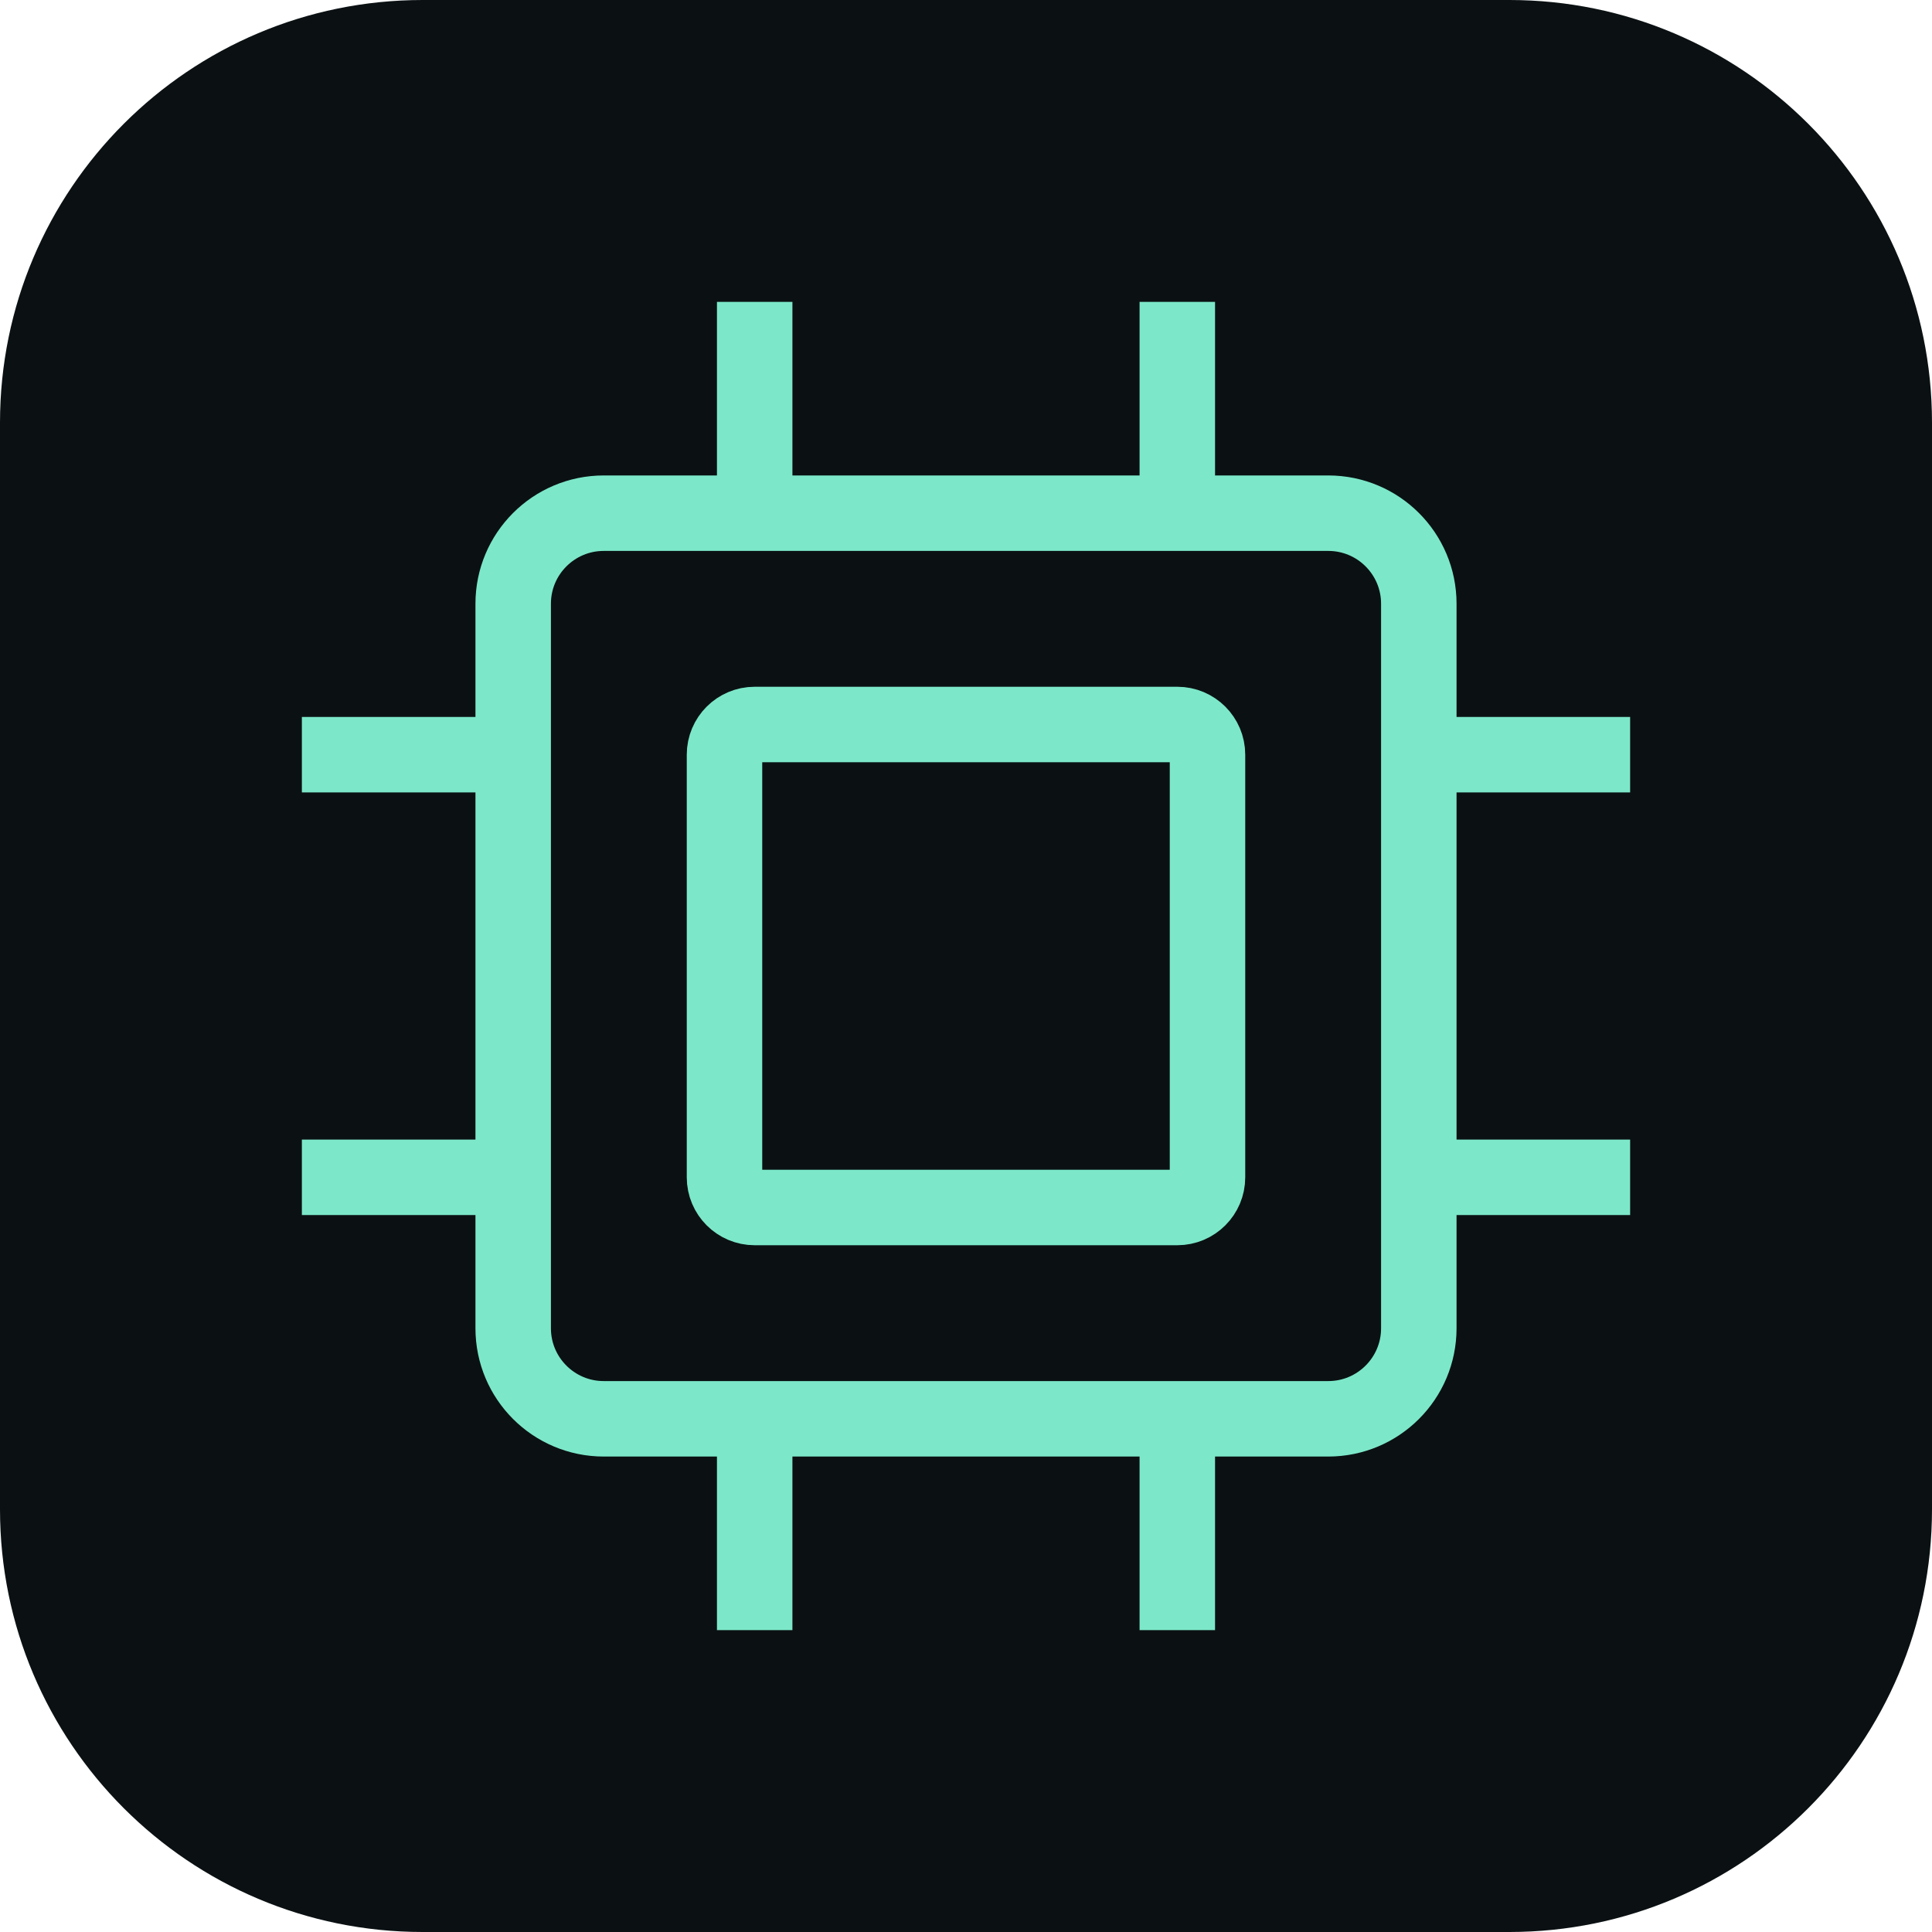
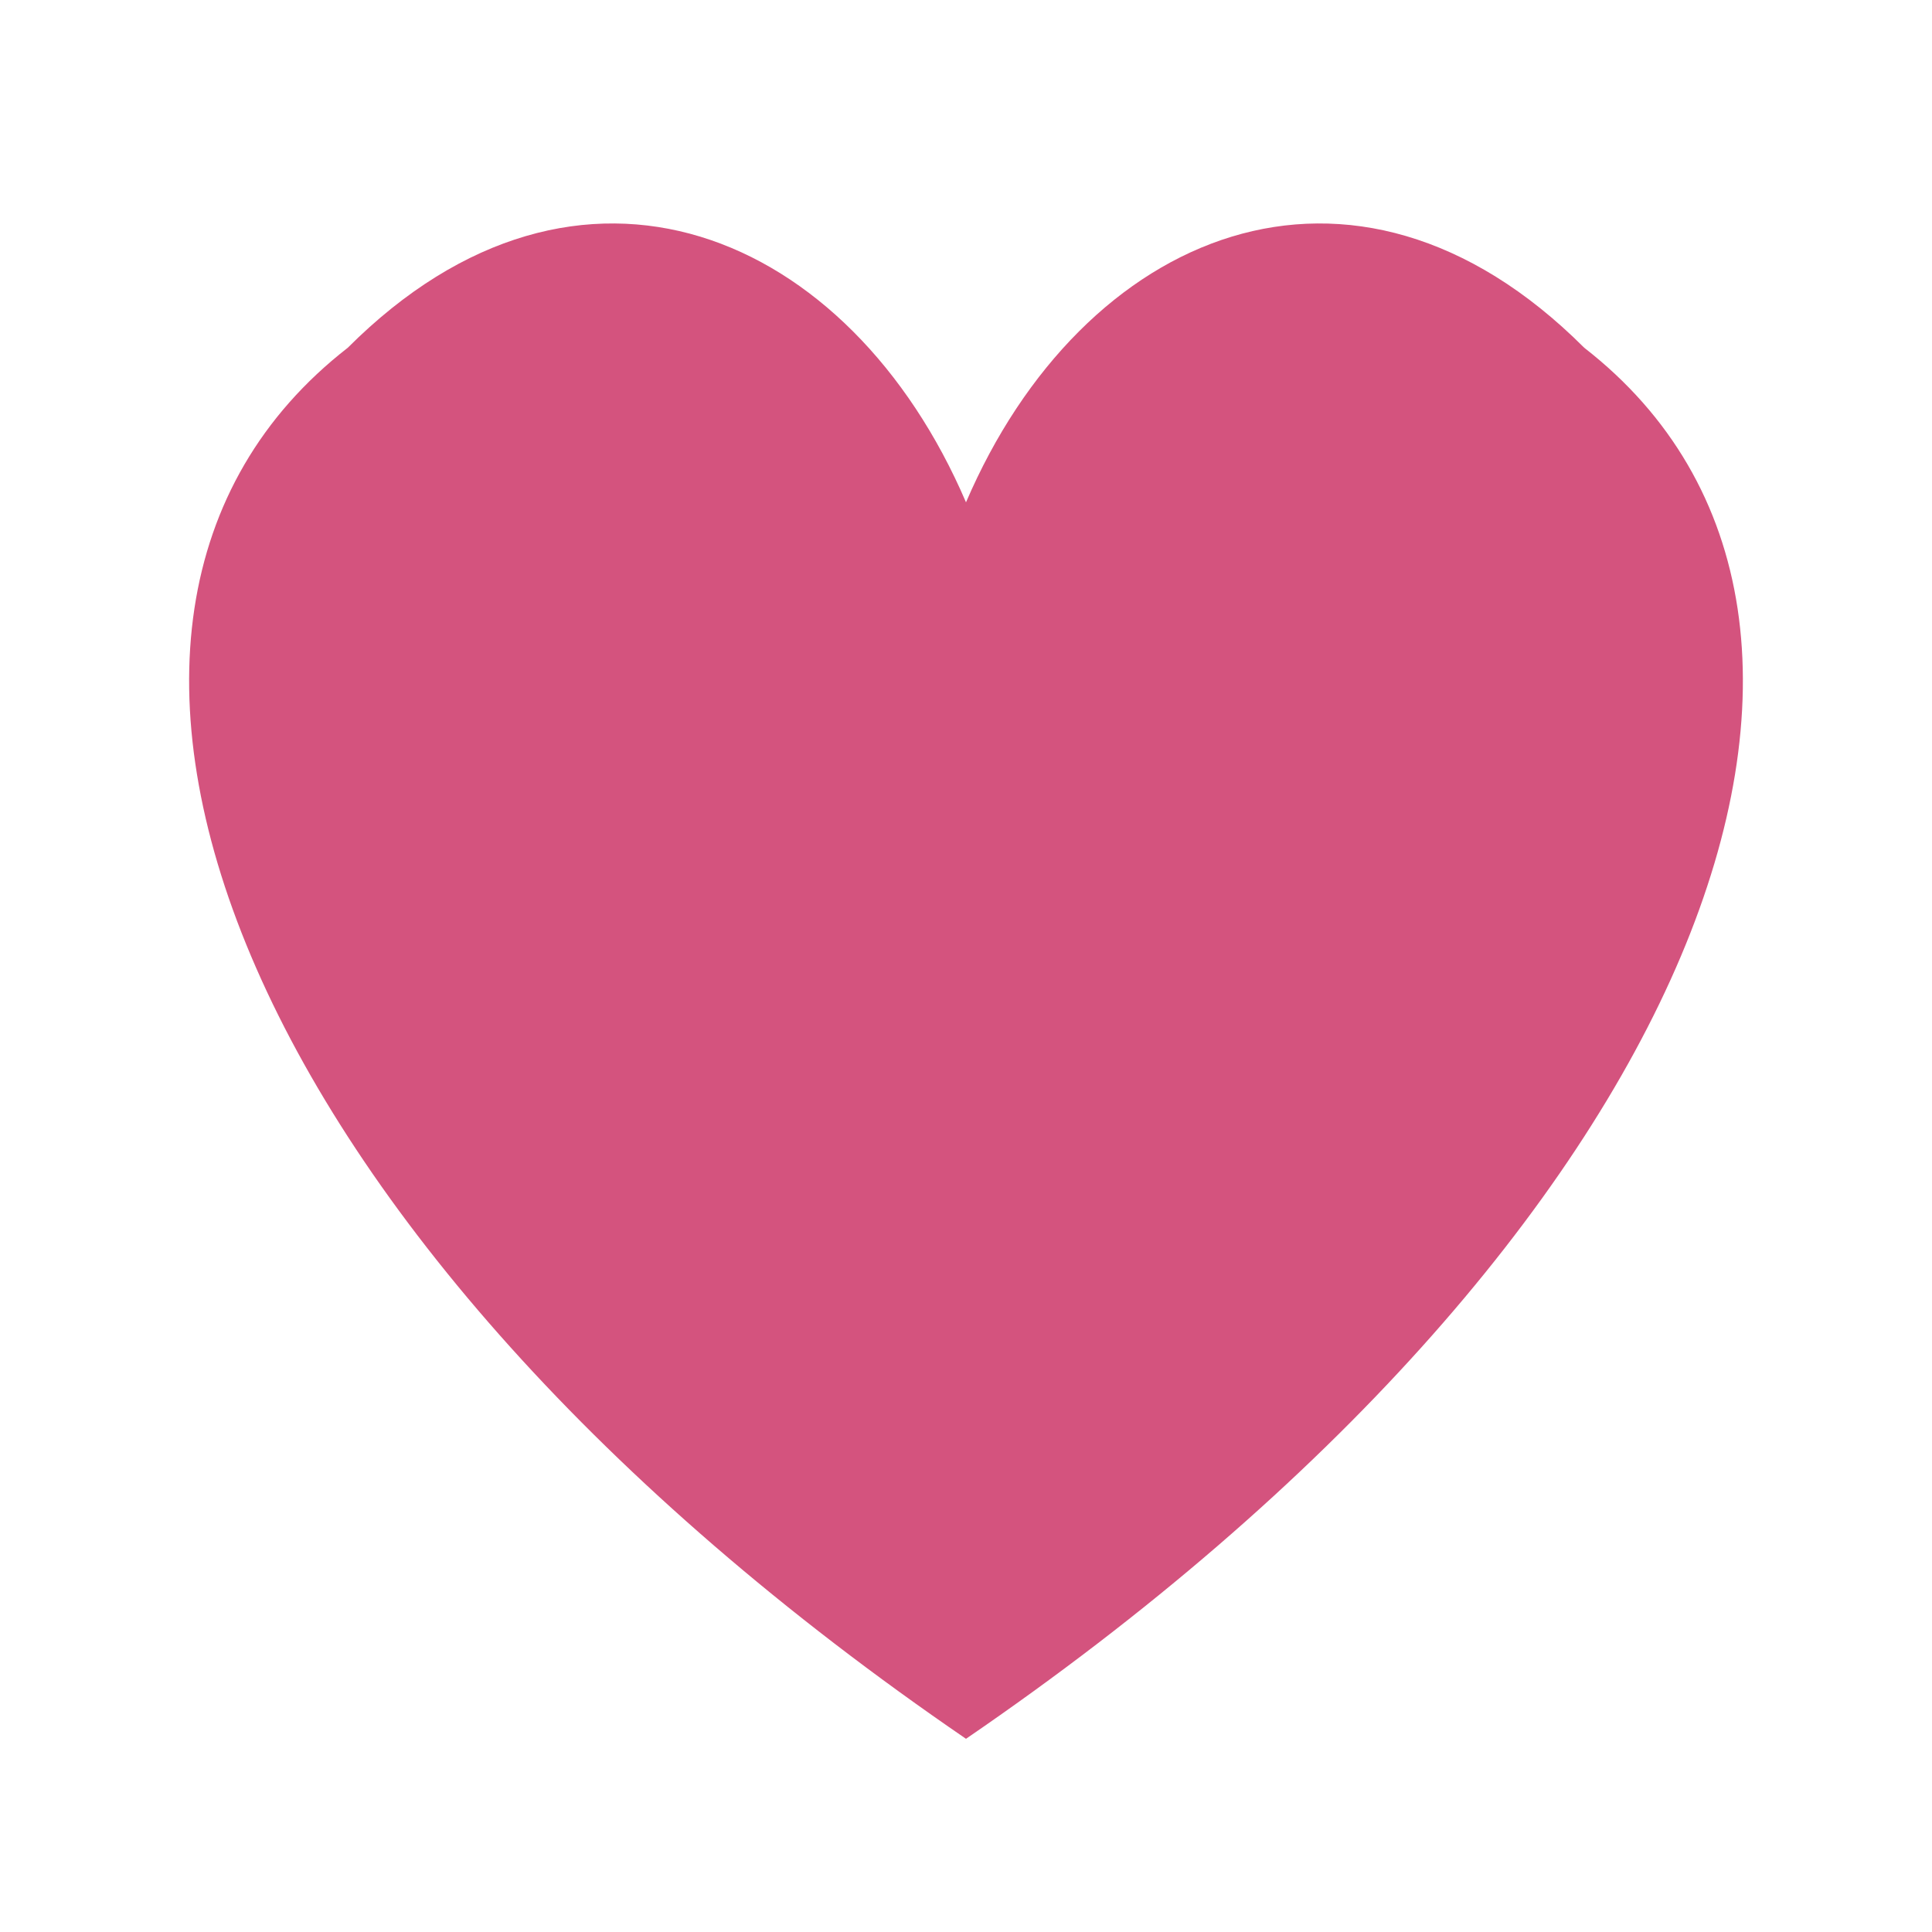
- <svg xmlns="http://www.w3.org/2000/svg" viewBox="0 0 64 64">
-   <rect width="64" height="64" rx="14" fill="#0b1113" />
-   <g stroke="#7ce8c9" fill="none" stroke-width="2.5">
-     <rect x="17" y="17" width="30" height="30" rx="3" />
-     <rect x="24" y="24" width="16" height="16" rx="1" />
-     <path d="M25 10v7m14-7v7M25 47v7m14-7v7M10 25h7m-7 14h7m30-14h7m-7 14h7" />
-   </g>
+ <svg xmlns="http://www.w3.org/2000/svg" width="32" height="32" viewBox="140 52 50 50">
+   <path d="M165 97 C146 84 140 68 149 61 C155 55 162 58 165 65 C168 58 175 55 181 61 C190 68 184 84 165 97Z" fill="#D4537E" />
</svg>
